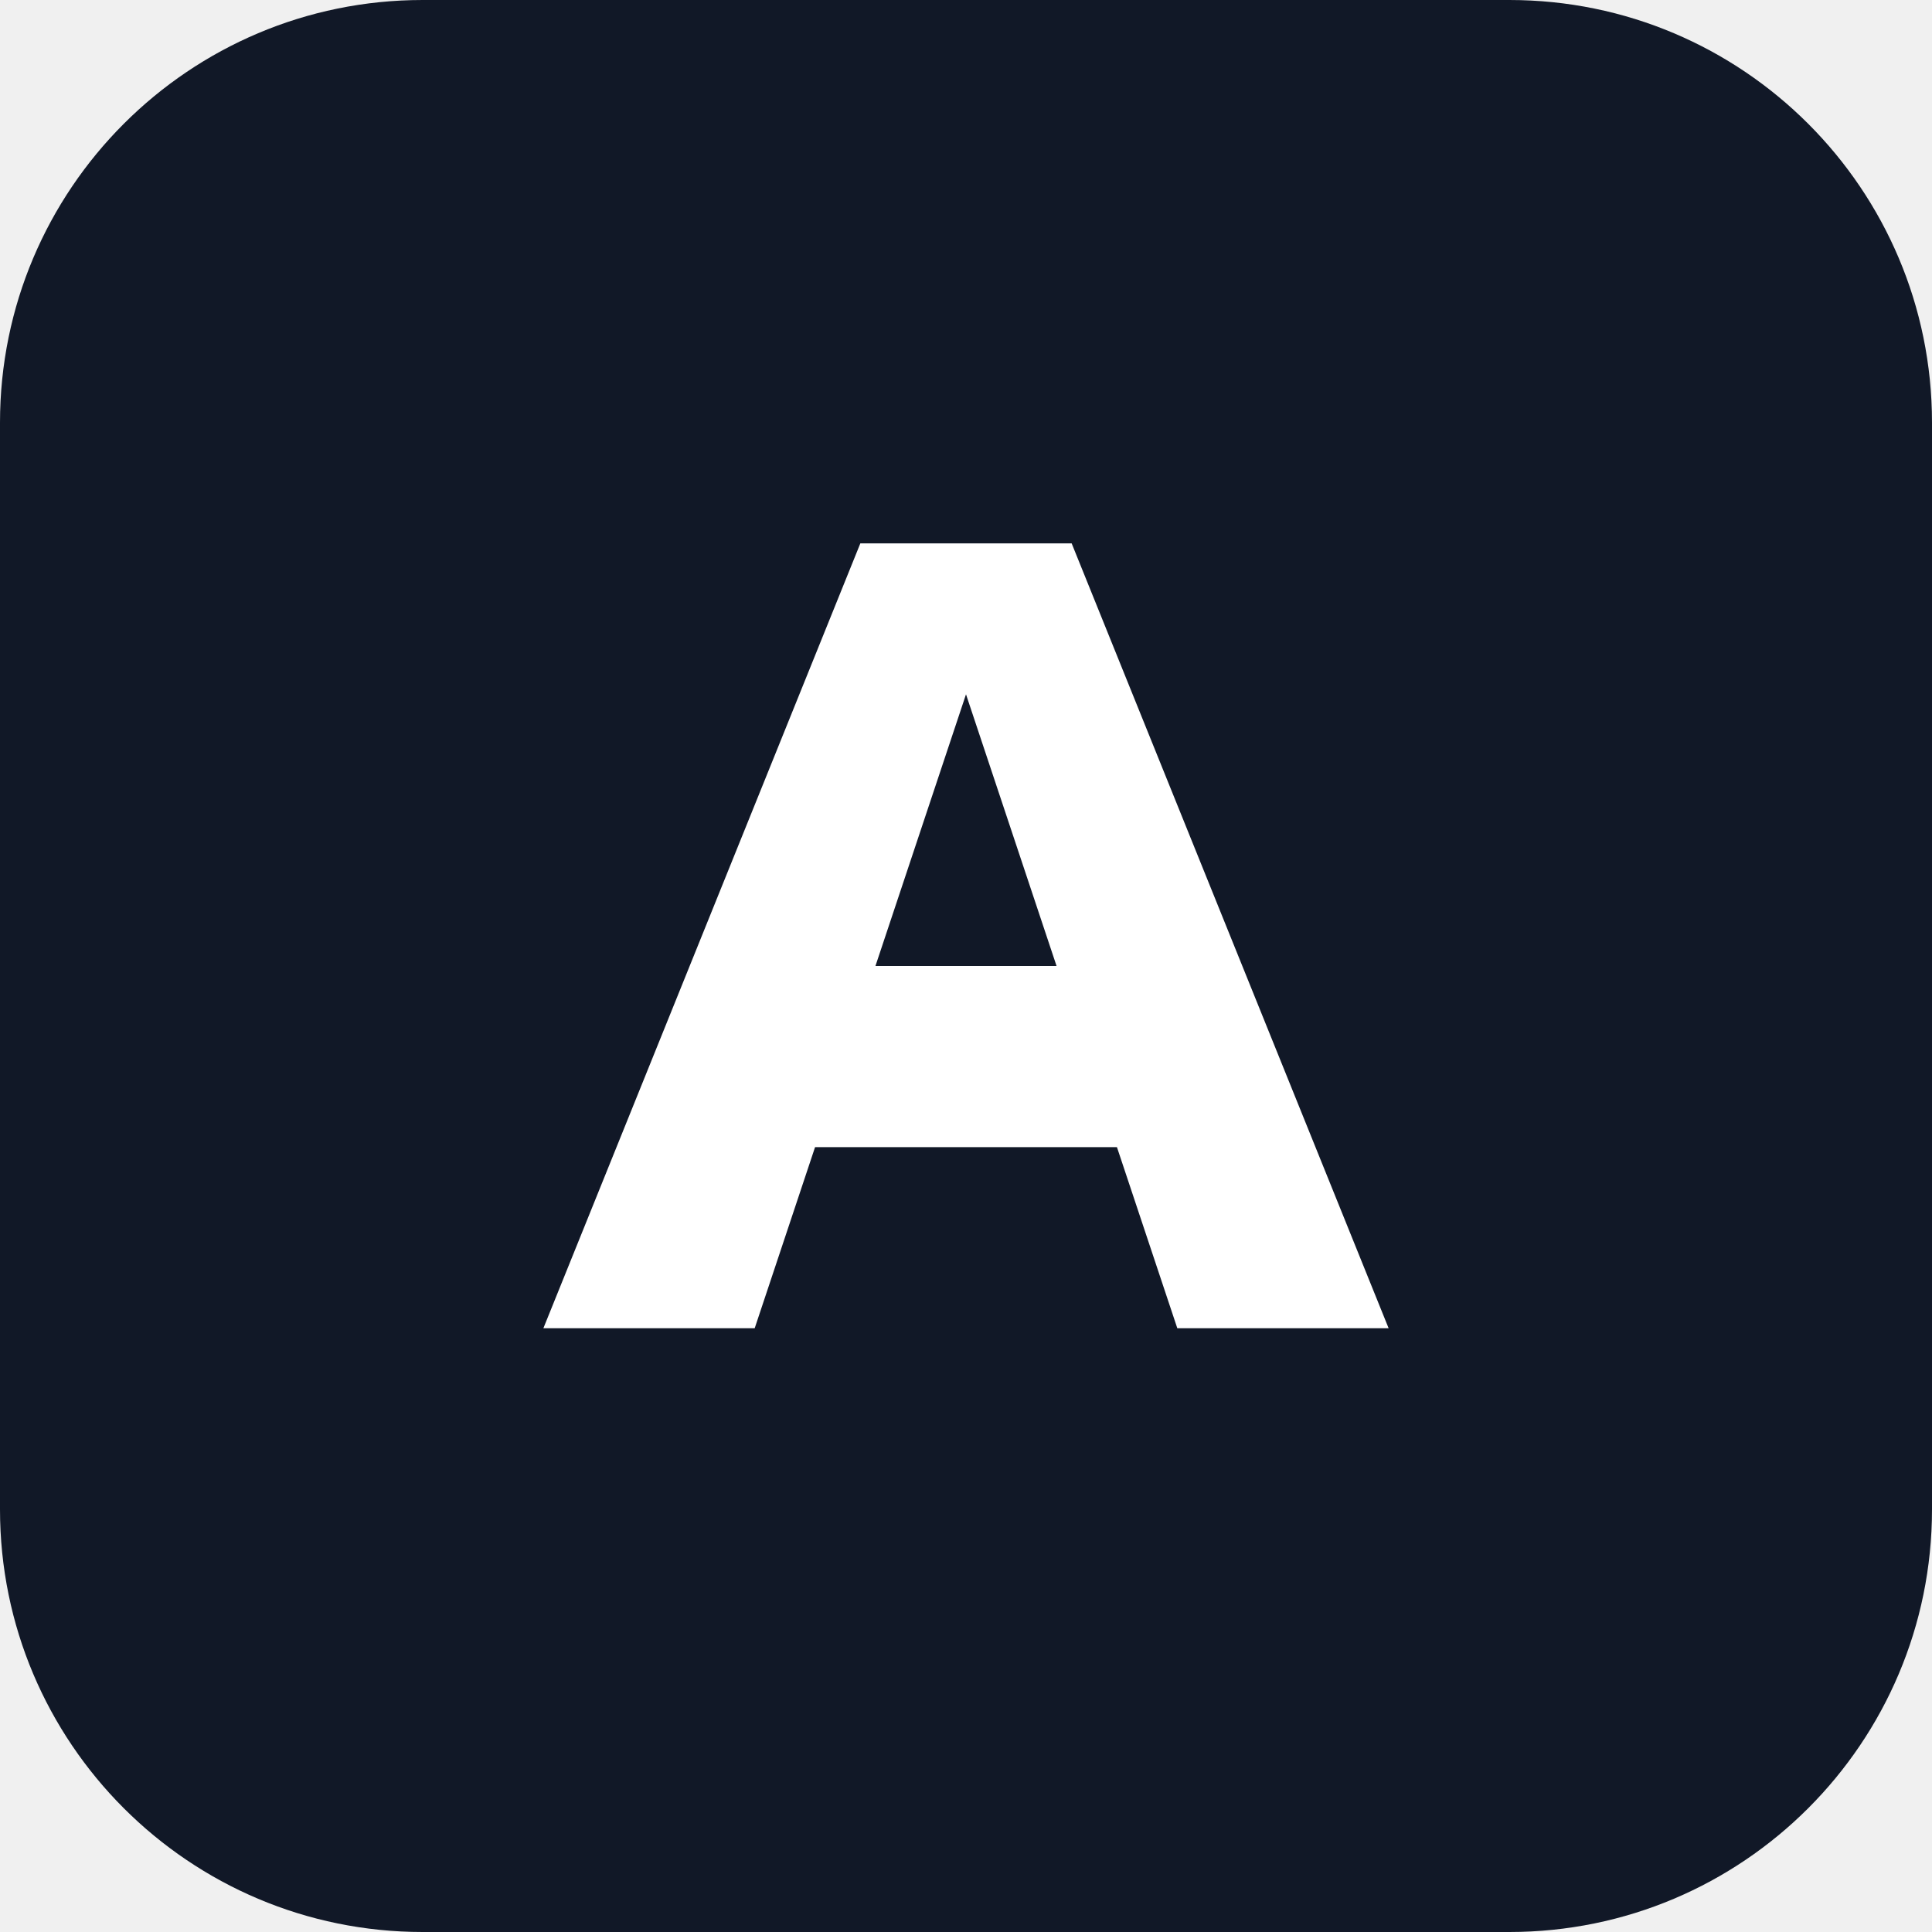
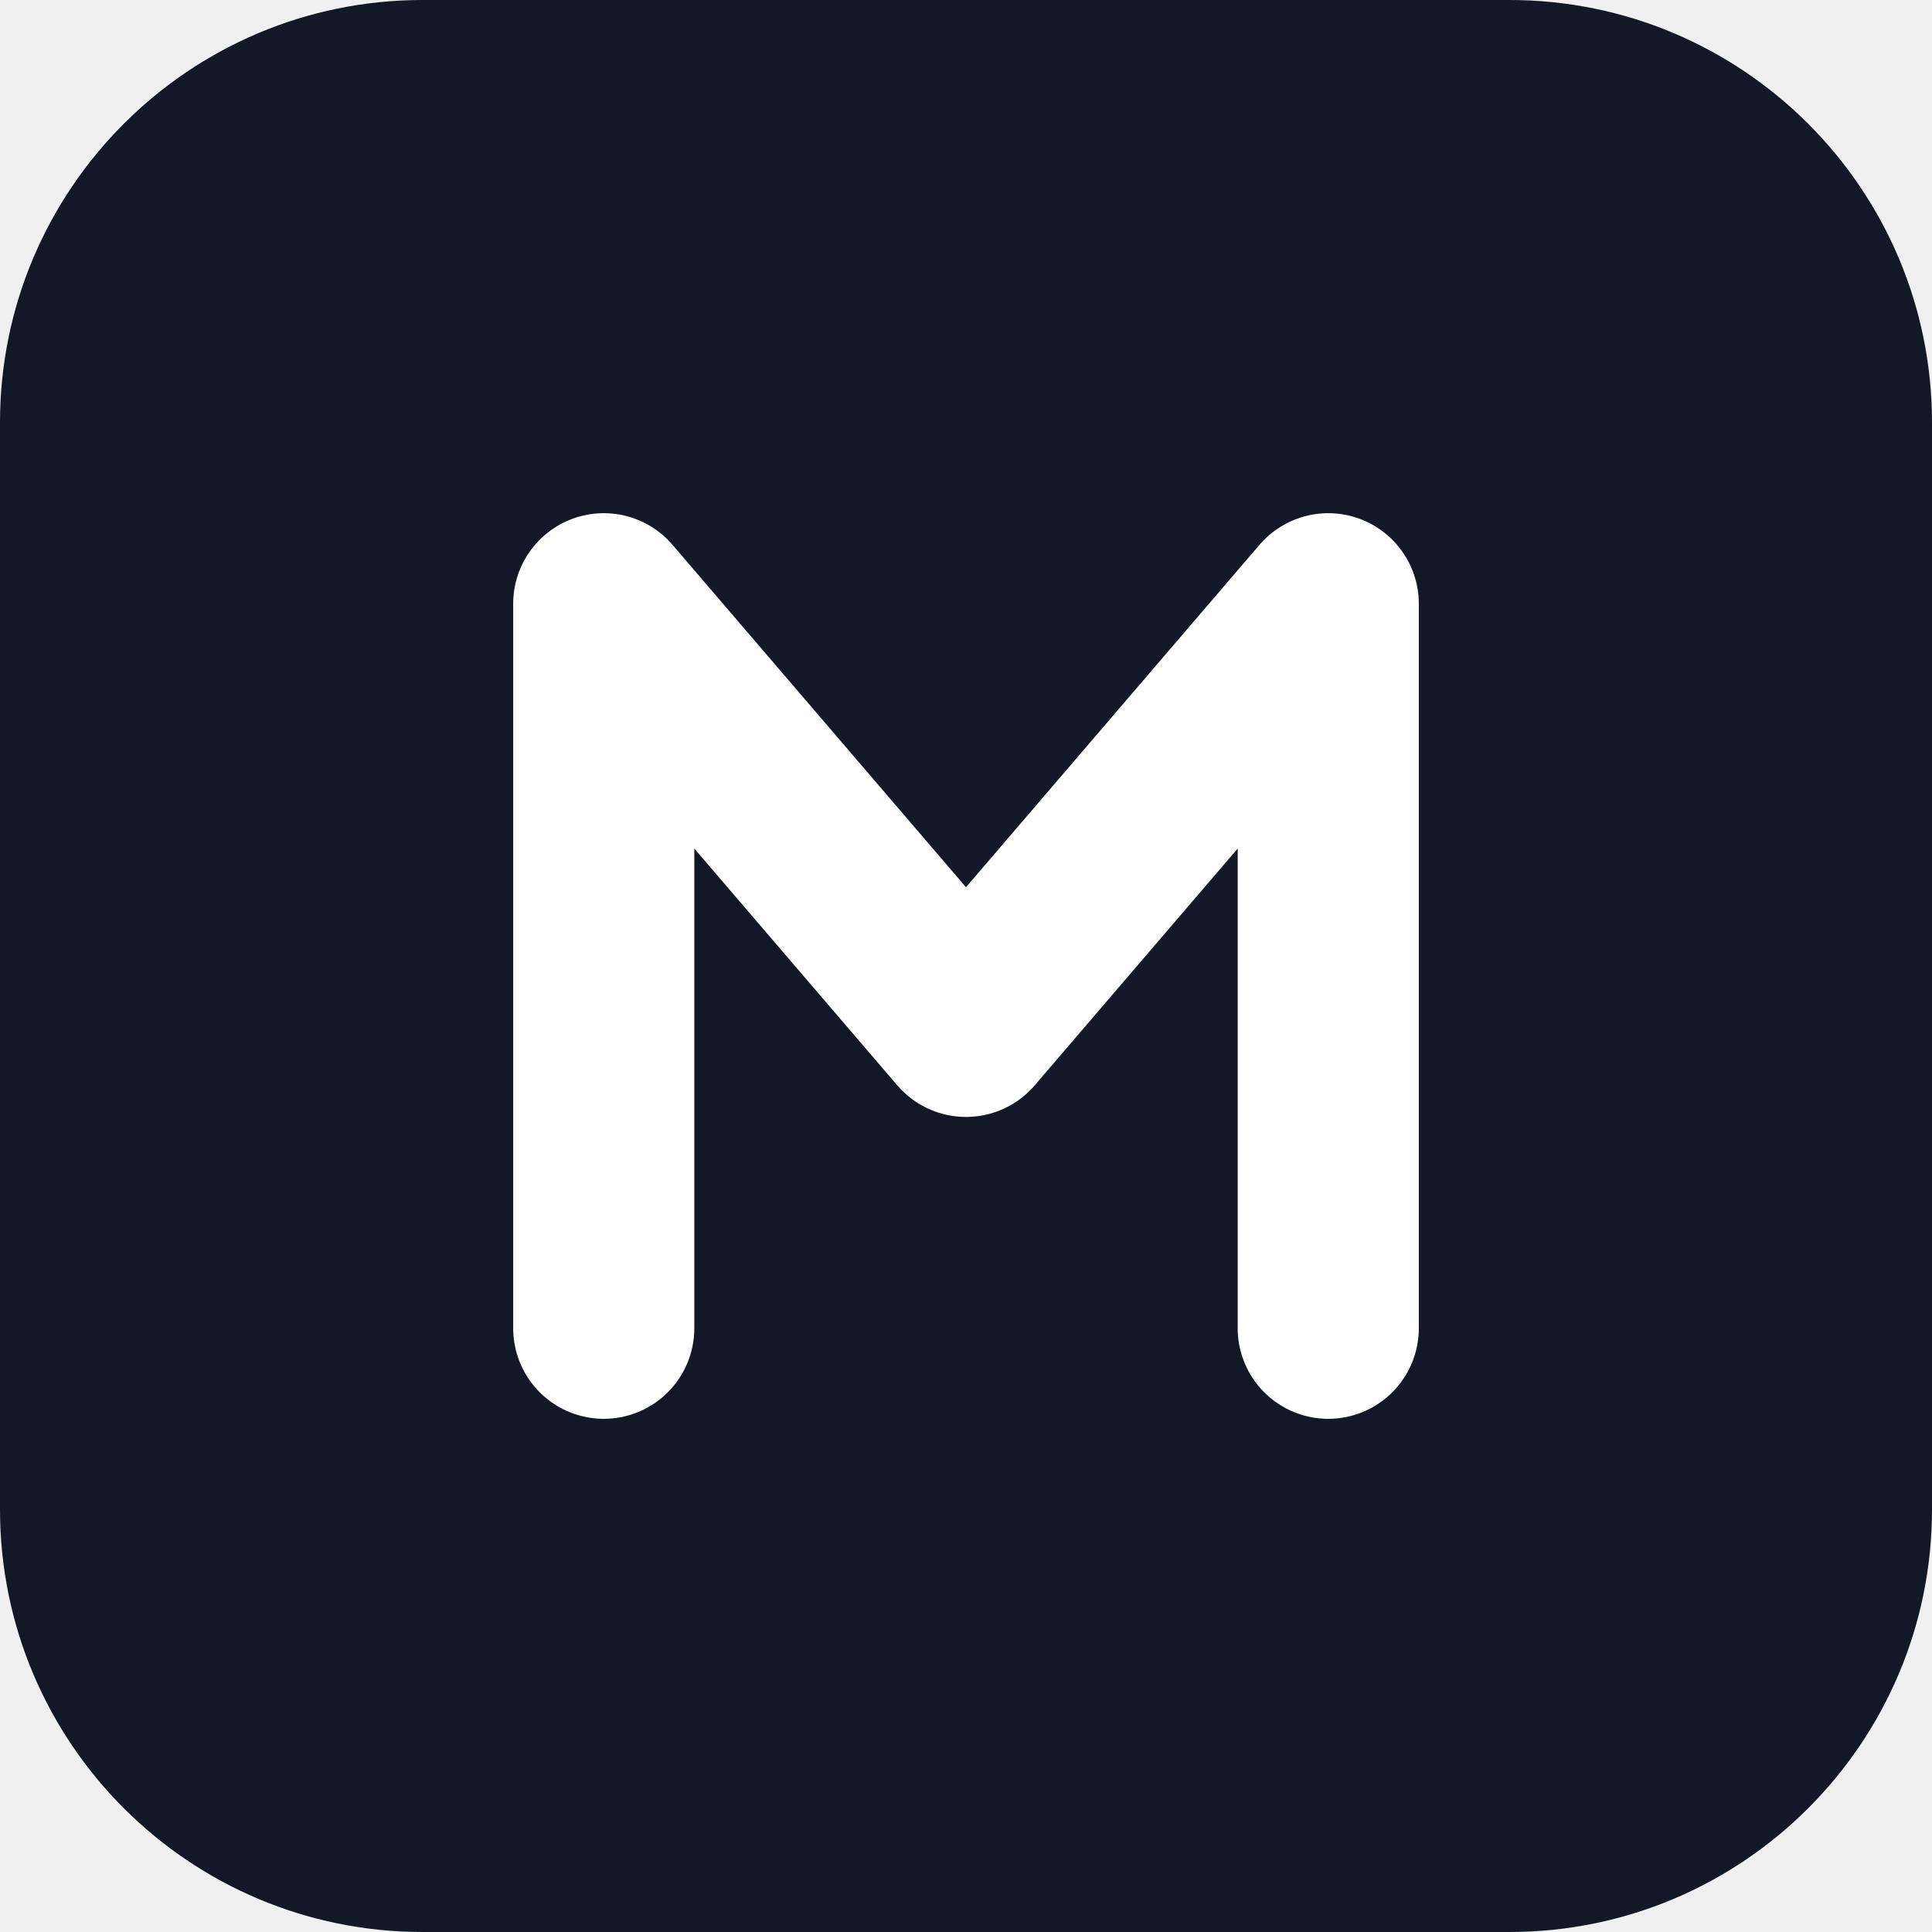
<svg xmlns="http://www.w3.org/2000/svg" width="64" height="64" viewBox="0 0 64 64">
  <rect width="64" height="64" rx="14" fill="#111827" />
-   <path d="M18 44L28.5 18h7L46 44h-7l-2-6H27l-2 6h-7zm11-12h6l-3-9-3 9z" fill="#ffffff" />
+   <path d="M20 44V20L32 34L44 20V44" stroke="#ffffff" stroke-width="6" stroke-linecap="round" stroke-linejoin="round" fill="none" />
</svg>
